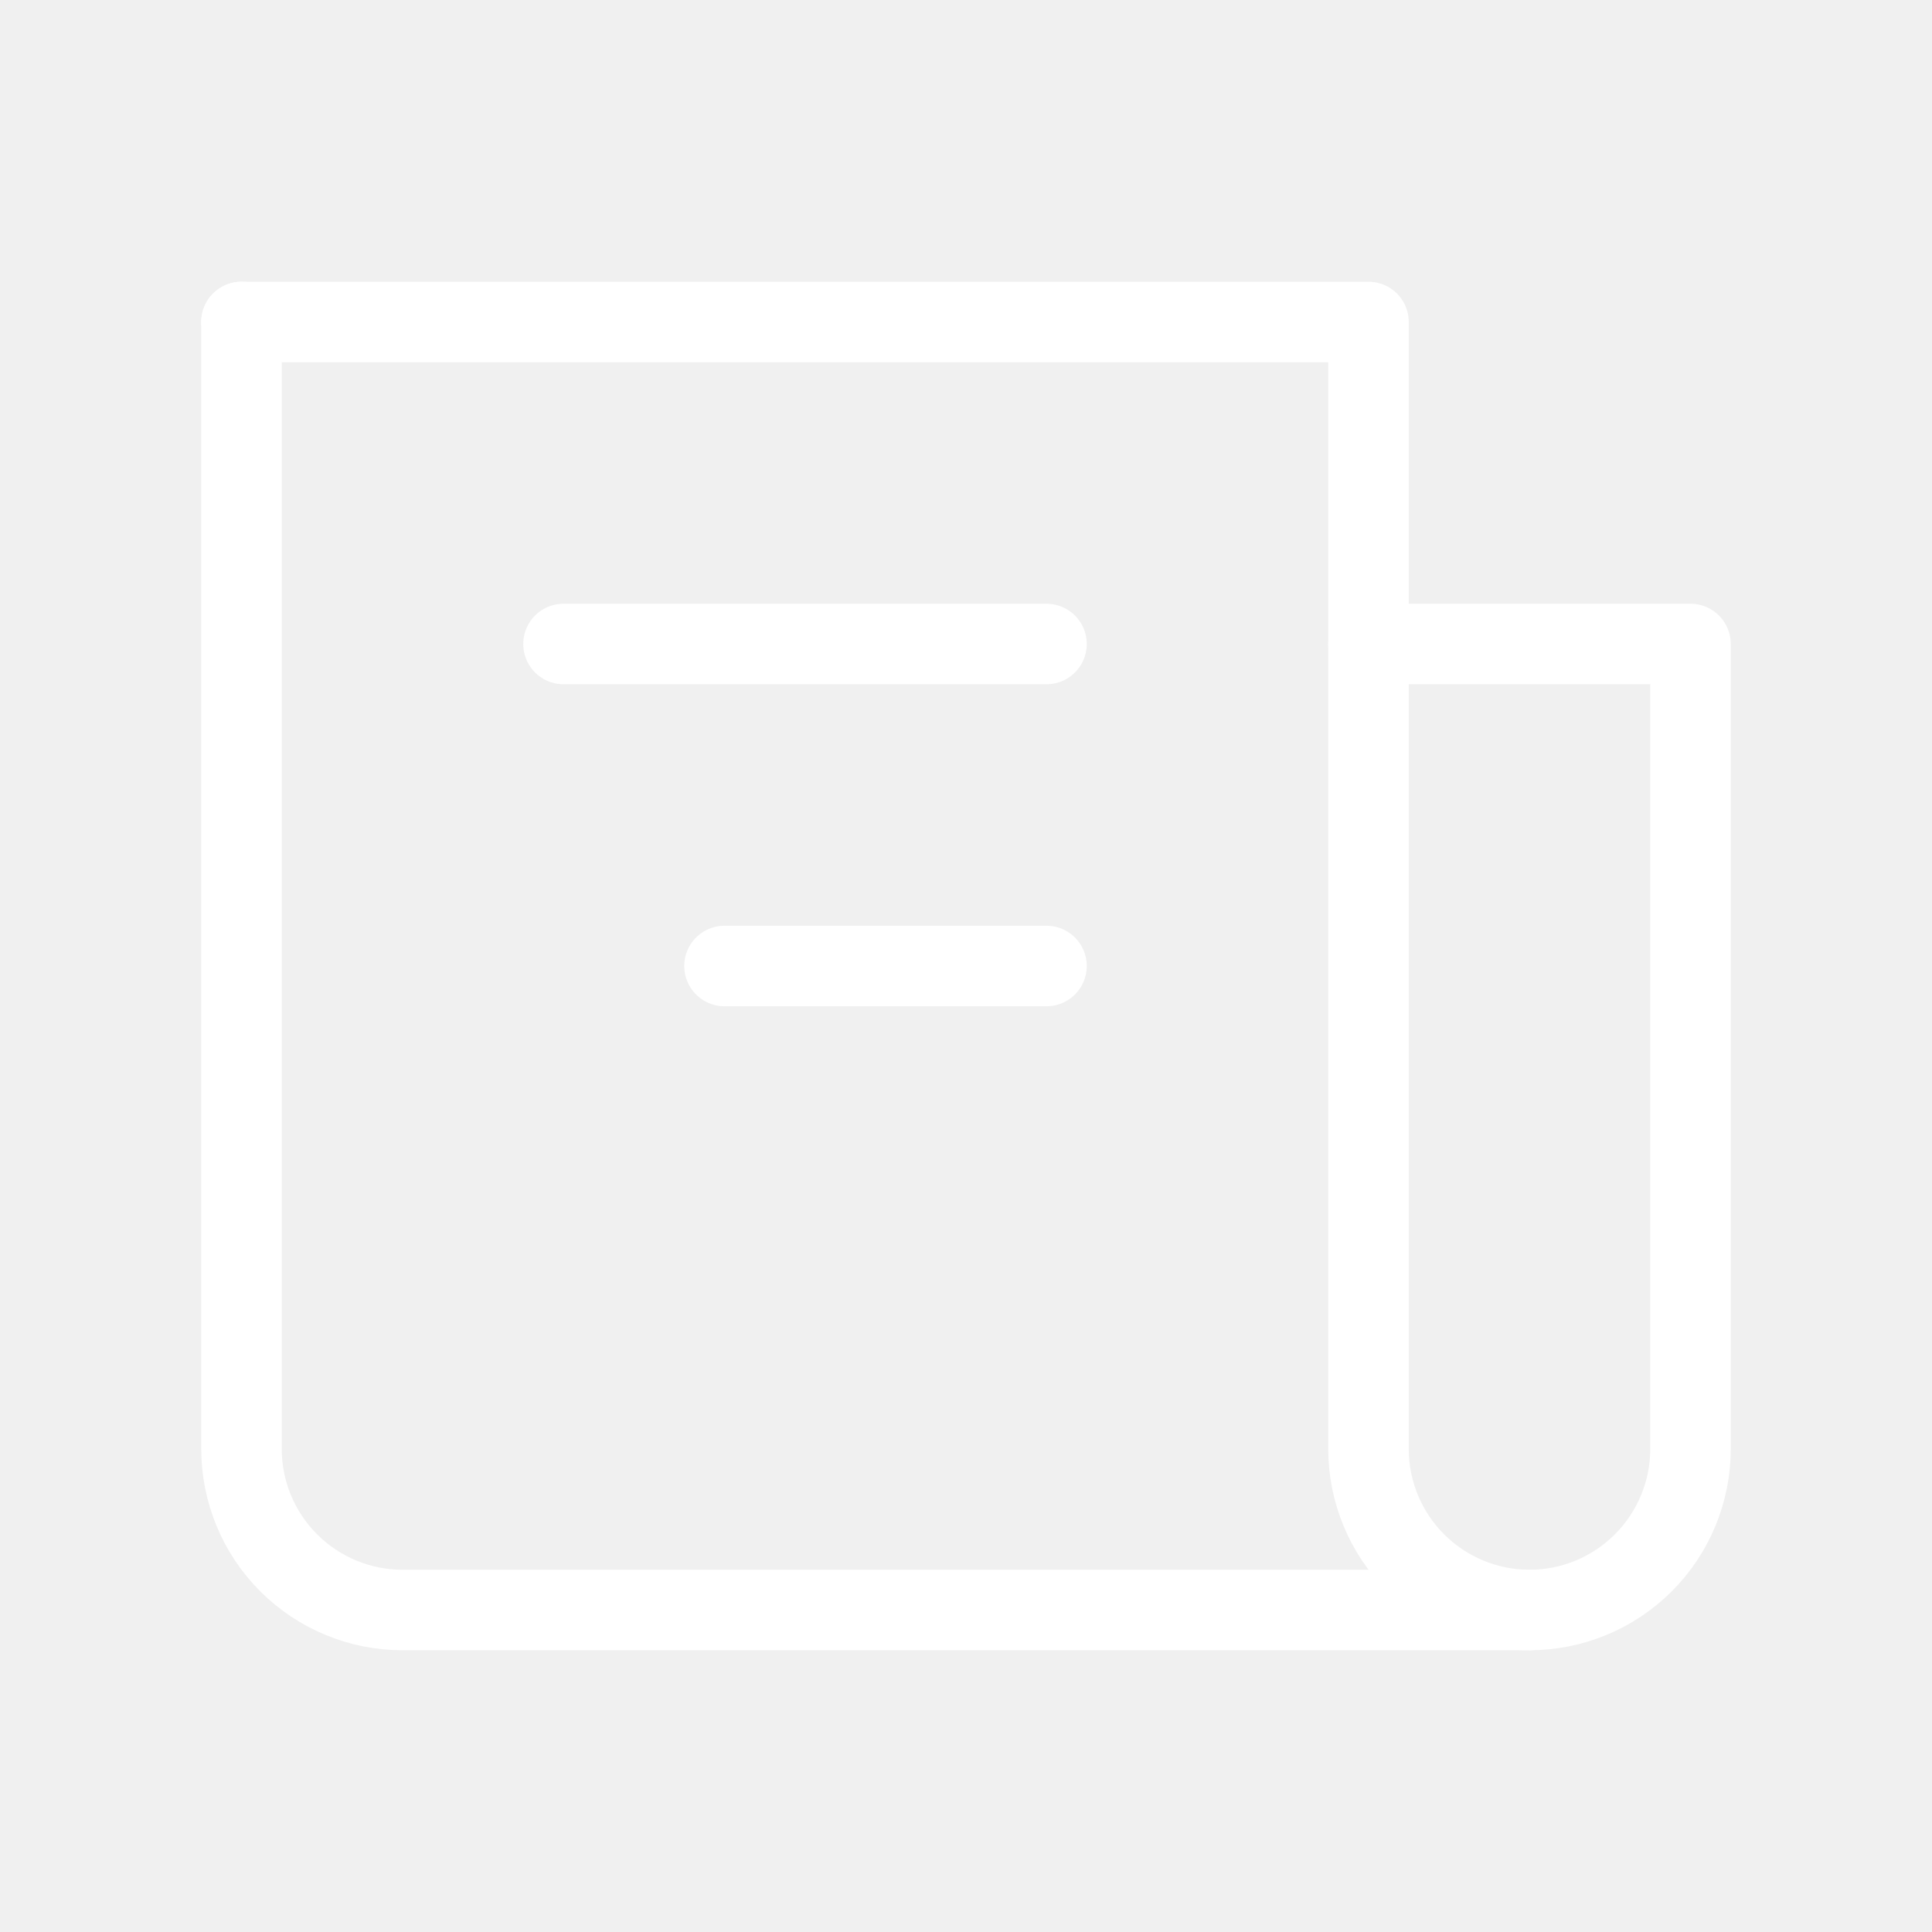
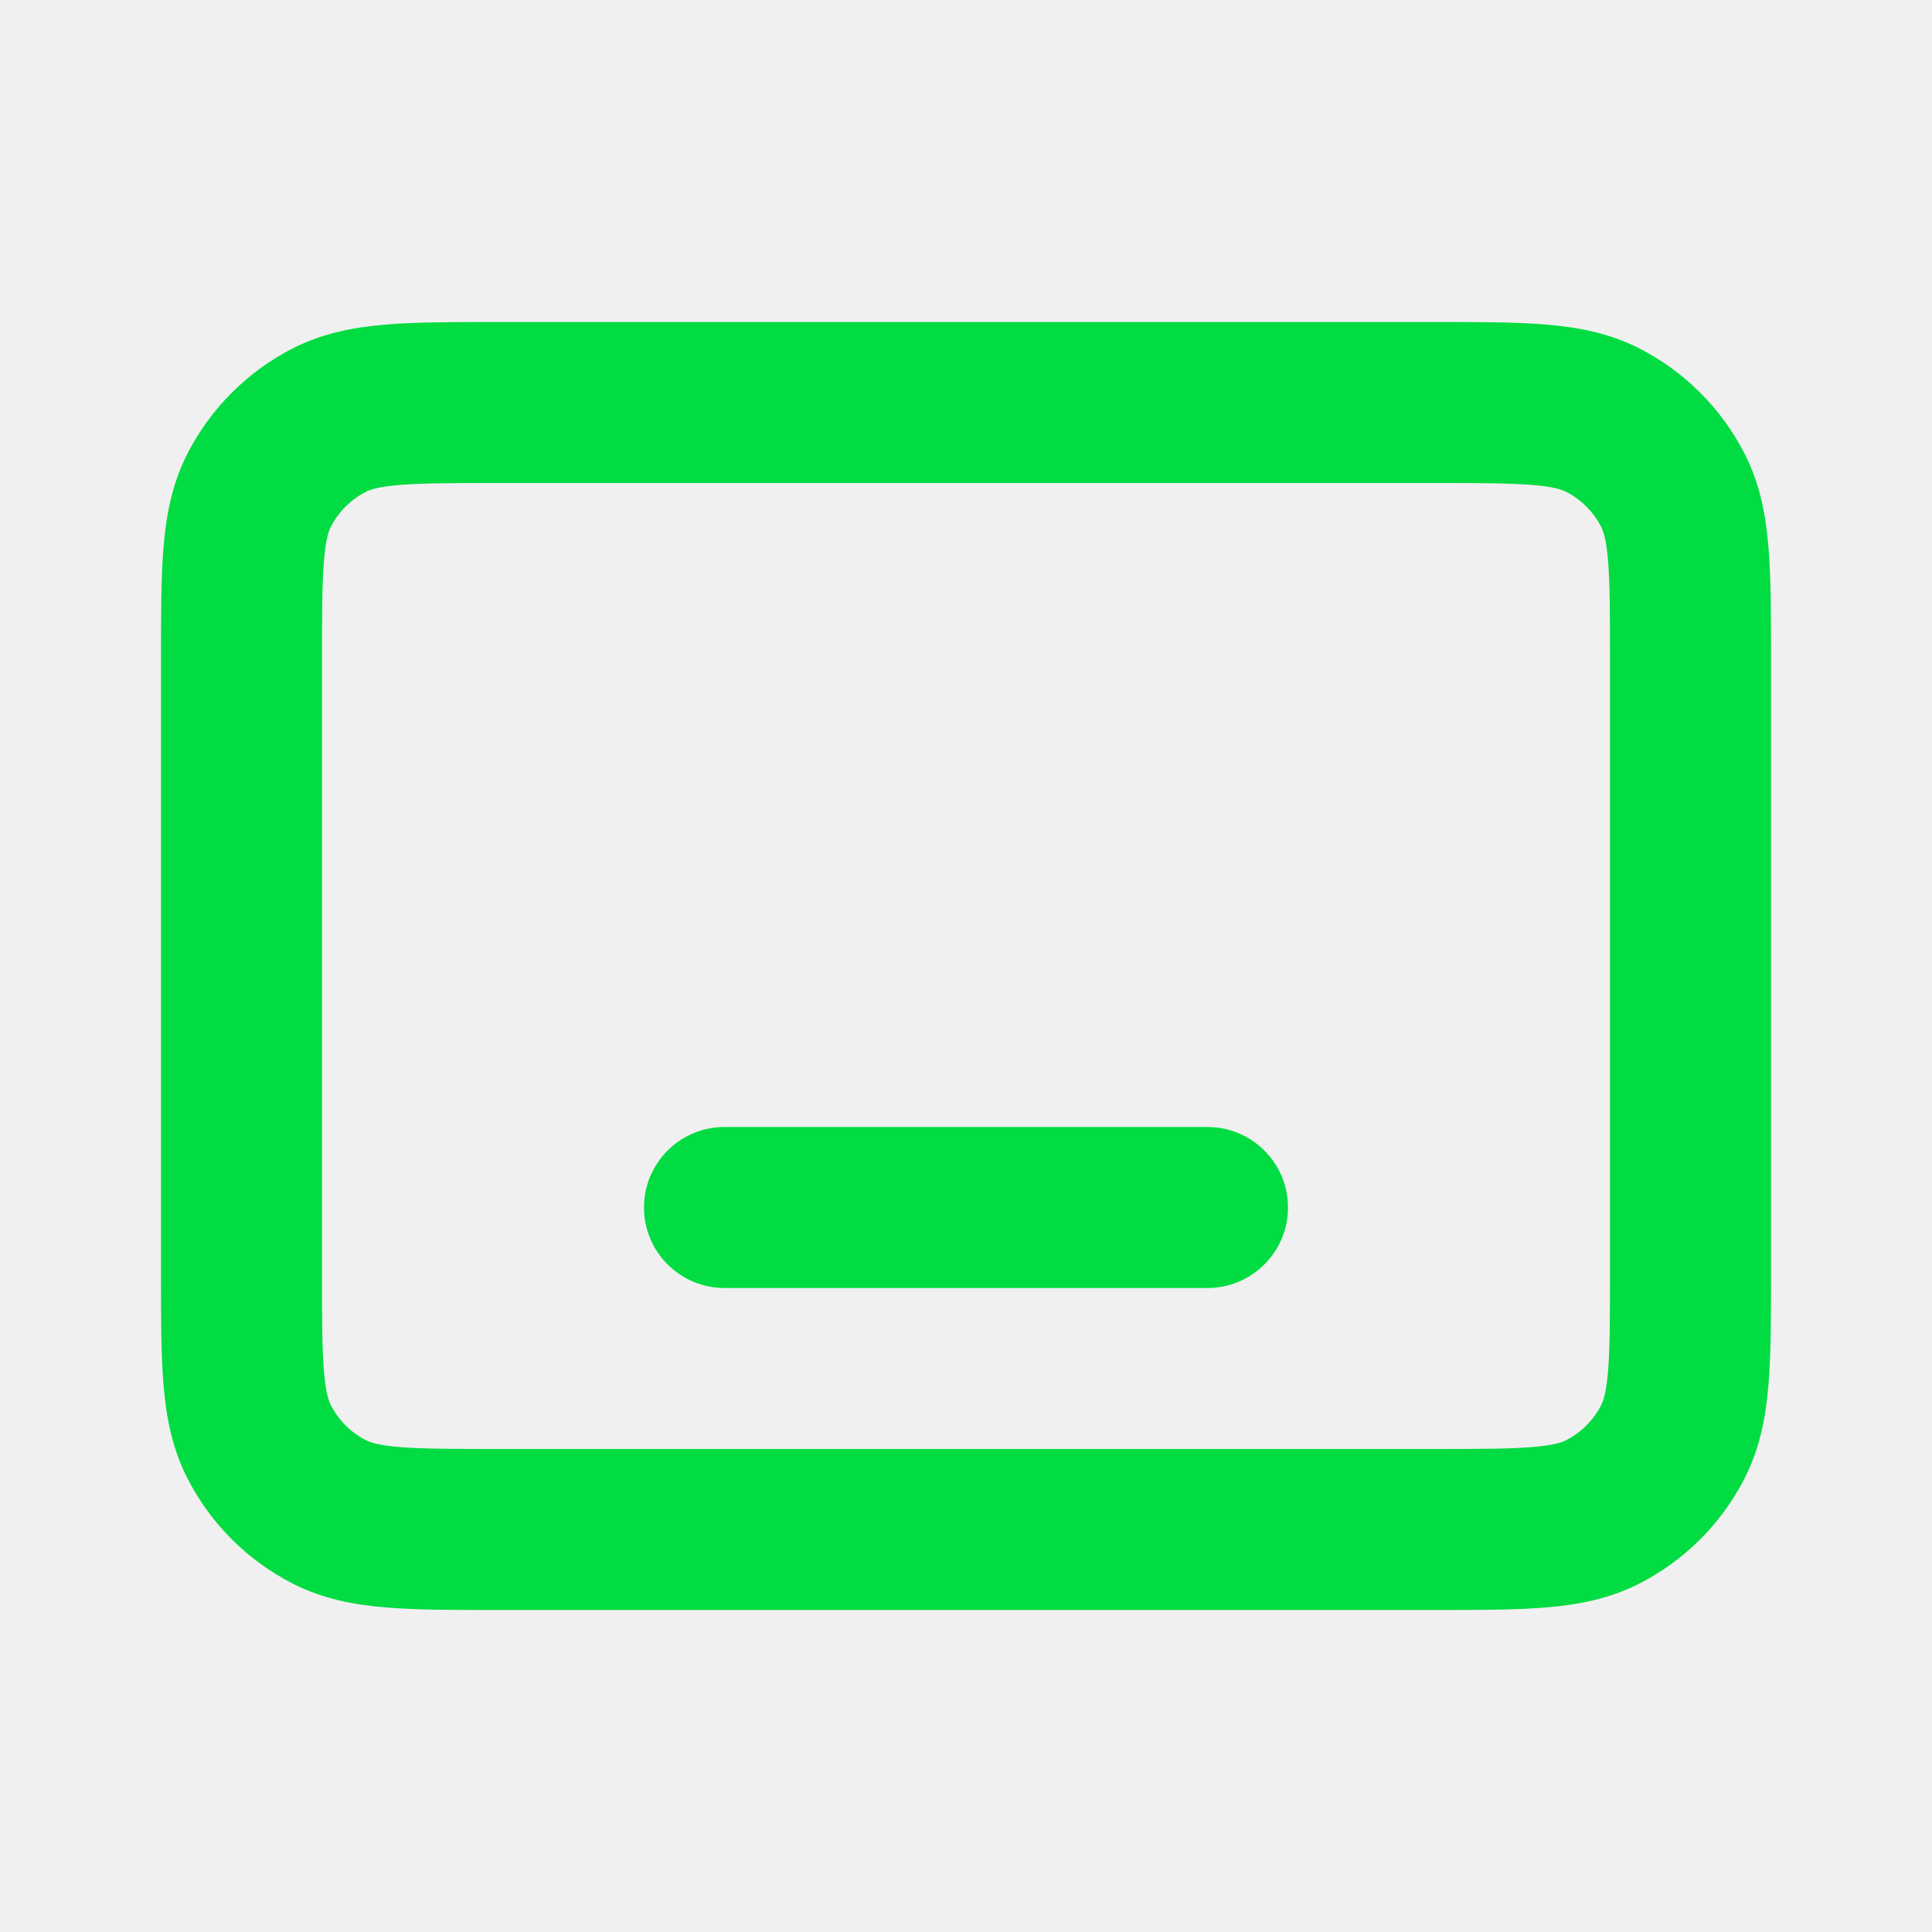
<svg xmlns="http://www.w3.org/2000/svg" width="24" height="24" viewBox="0 0 24 24" fill="none">
-   <path d="M3 4V18C3 18.53 3.211 19.039 3.586 19.414C3.961 19.789 4.47 20 5 20H19C19.53 20 20.039 19.789 20.414 19.414C20.789 19.039 21 18.53 21 18V8H17" stroke="#FFF" stroke-linecap="round" stroke-linejoin="round" />
-   <path d="M3 4H17V18C17 18.53 17.211 19.039 17.586 19.414C17.961 19.789 18.47 20 19 20M13 8H7M13 12H9" stroke="#FFF" stroke-linecap="round" stroke-linejoin="round" />
+   <path fill-rule="evenodd" clip-rule="evenodd" d="M6.161 4H17.838C18.366 4 18.82 4 19.195 4.031C19.59 4.063 19.984 4.134 20.362 4.327C20.927 4.615 21.385 5.074 21.673 5.638C21.866 6.016 21.937 6.41 21.969 6.805C22 7.18 22 7.634 22 8.161V15.839C22 16.366 22 16.82 21.969 17.195C21.937 17.59 21.866 17.984 21.673 18.362C21.385 18.927 20.927 19.385 20.362 19.673C19.984 19.866 19.59 19.937 19.195 19.969C18.82 20 18.366 20 17.838 20H6.161C5.634 20 5.18 20 4.805 19.969C4.41 19.937 4.016 19.866 3.638 19.673C3.074 19.385 2.615 18.927 2.327 18.362C2.134 17.984 2.063 17.59 2.031 17.195C2 16.82 2 16.366 2 15.838V8.161C2 7.634 2 7.18 2.031 6.805C2.063 6.41 2.134 6.016 2.327 5.638C2.615 5.074 3.074 4.615 3.638 4.327C4.016 4.134 4.41 4.063 4.805 4.031C5.18 4 5.634 4 6.161 4ZM4.968 6.024C4.696 6.046 4.595 6.084 4.546 6.109C4.358 6.205 4.205 6.358 4.109 6.546C4.084 6.595 4.046 6.696 4.024 6.968C4.001 7.251 4 7.623 4 8.2V15.8C4 16.377 4.001 16.749 4.024 17.032C4.046 17.304 4.084 17.404 4.109 17.454C4.205 17.642 4.358 17.795 4.546 17.891C4.595 17.916 4.696 17.954 4.968 17.976C5.251 17.999 5.623 18 6.2 18H17.8C18.377 18 18.749 17.999 19.032 17.976C19.304 17.954 19.404 17.916 19.454 17.891C19.642 17.795 19.795 17.642 19.891 17.454C19.916 17.404 19.954 17.304 19.976 17.032C19.999 16.749 20 16.377 20 15.8V8.2C20 7.623 19.999 7.251 19.976 6.968C19.954 6.696 19.916 6.595 19.891 6.546C19.795 6.358 19.642 6.205 19.454 6.109C19.404 6.084 19.304 6.046 19.032 6.024C18.749 6.001 18.377 6 17.8 6H6.2C5.623 6 5.251 6.001 4.968 6.024Z" fill="#00DC41" />
+   <path d="M8 15C8 14.448 8.448 14 9 14H15C15.552 14 16 14.448 16 15C16 15.552 15.552 16 15 16H9C8.448 16 8 15.552 8 15Z" fill="#00DC41" />
</svg>
